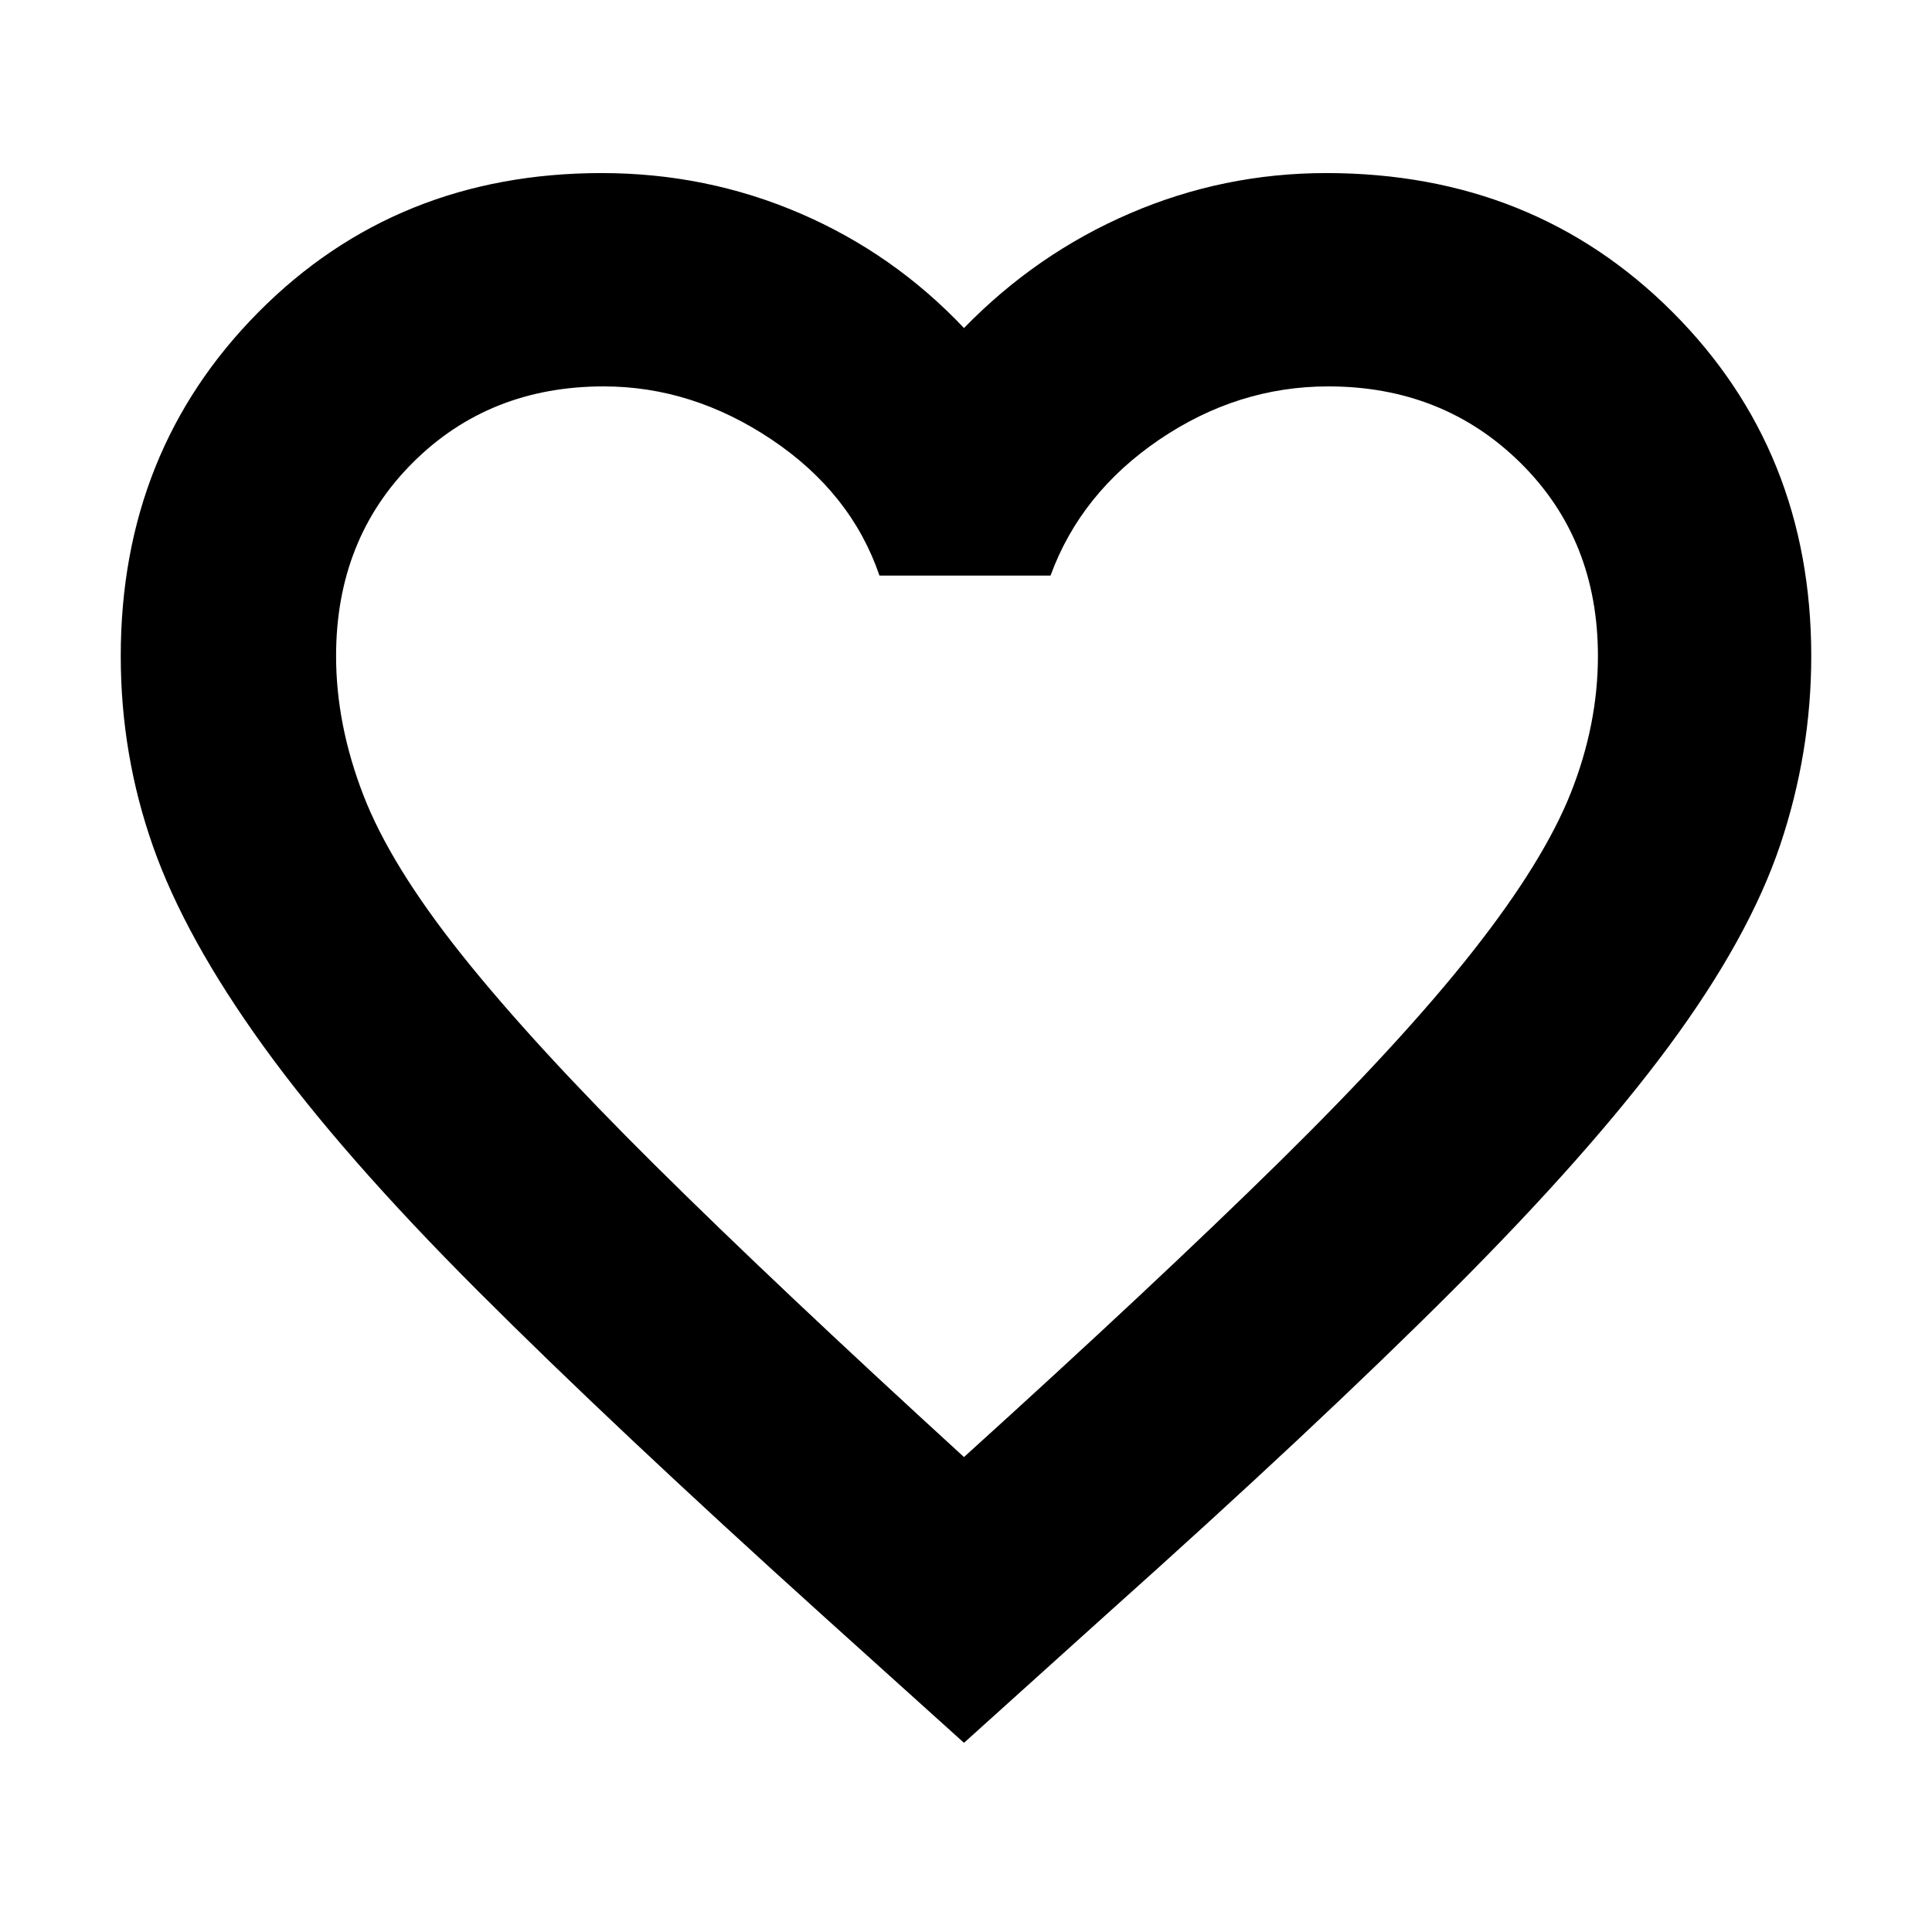
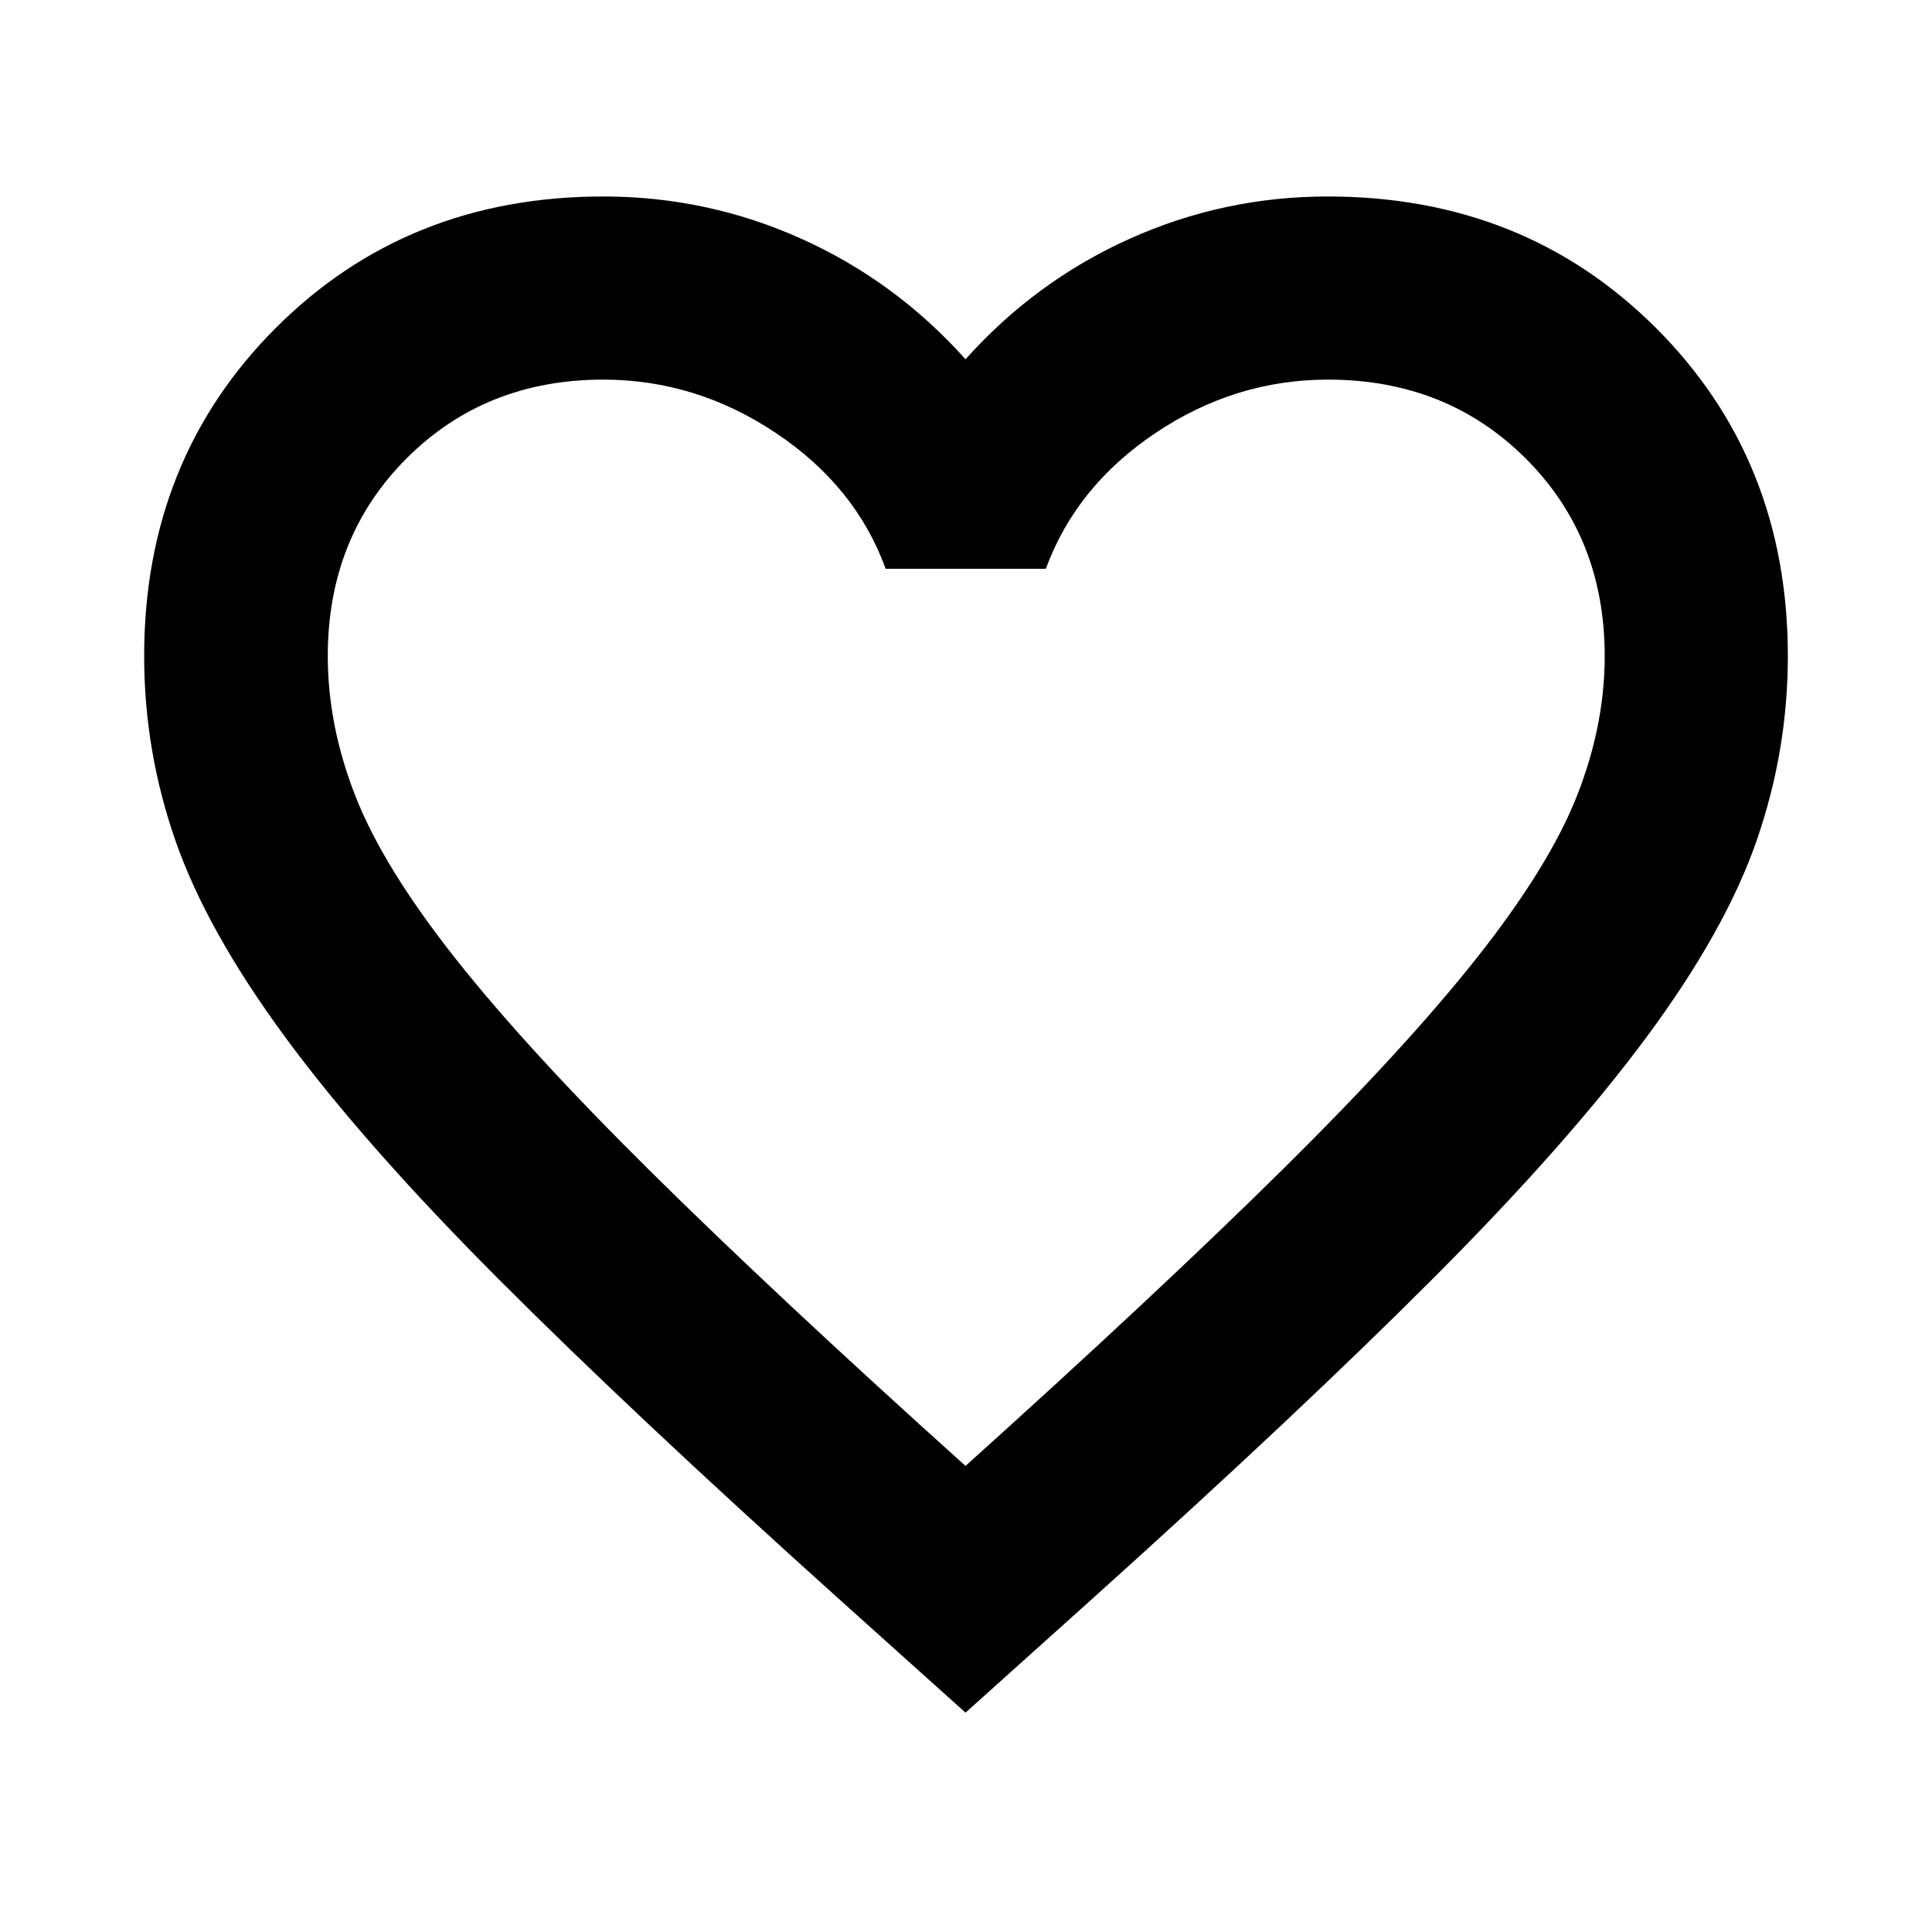
- <svg xmlns="http://www.w3.org/2000/svg" height="24" width="24">
-   <path d="m11.975 21.65-1.775-1.6q-2.575-2.325-4.262-4.012Q4.25 14.35 3.275 13 2.3 11.65 1.9 10.512q-.4-1.137-.4-2.362 0-2.55 1.713-4.275Q4.925 2.15 7.475 2.15q1.3 0 2.463.5 1.162.5 2.037 1.425.9-.925 2.063-1.425 1.162-.5 2.437-.5 2.575 0 4.3 1.725Q22.5 5.6 22.5 8.15q0 1.2-.387 2.35-.388 1.15-1.375 2.487-.988 1.338-2.688 3.038-1.7 1.7-4.3 4.025Zm0-3.55q2.375-2.15 3.913-3.662 1.537-1.513 2.412-2.626.875-1.112 1.213-1.962.337-.85.337-1.7 0-1.45-.962-2.4-.963-.95-2.388-.95-1.125 0-2.1.662-.975.663-1.35 1.688h-2.125q-.35-1.025-1.337-1.688Q8.6 4.8 7.5 4.8q-1.425 0-2.375.95t-.95 2.4q0 .85.338 1.725.337.875 1.225 1.988.887 1.112 2.399 2.612 1.513 1.5 3.838 3.625Zm.05-6.65Z" />
+ <svg xmlns="http://www.w3.org/2000/svg" height="24" viewBox="0 96 960 960" width="24">
+   <path d="m479.761 947-63.5-57.022q-101.957-91.717-168.555-158.434-66.597-66.718-105.717-119.816-39.12-53.098-54.74-97.815Q71.63 469.196 71.63 422q0-97.576 65.329-162.973 65.328-65.397 162.802-65.397 51.744 0 98.513 21.044 46.769 21.043 81.487 59.847 34.717-38.804 81.486-59.847 46.769-21.044 98.514-21.044 97.678 0 163.143 65.397Q888.37 324.424 888.37 422q0 46.957-15.5 91.674-15.5 44.717-54.739 97.696-39.24 52.978-105.957 119.815-66.717 66.837-168.913 158.793L479.761 947Zm0-122.587q95.522-86 157.163-146.902 61.641-60.902 97.282-106.044 35.642-45.141 49.403-80.078 13.761-34.938 13.761-69.383 0-59.049-39.284-98.212-39.284-39.164-98.21-39.164-46.159 0-85.68 26.5-39.522 26.5-54.522 67.5h-79.587q-14.887-41-54.585-67.5t-85.676-26.5q-58.696 0-97.826 39.164-39.13 39.163-39.13 98.206 0 34.703 13.866 69.901 13.866 35.198 49.521 80.312 35.656 45.113 97.058 105.896 61.402 60.782 156.446 146.304Zm.478-269.891Z" />
</svg>
